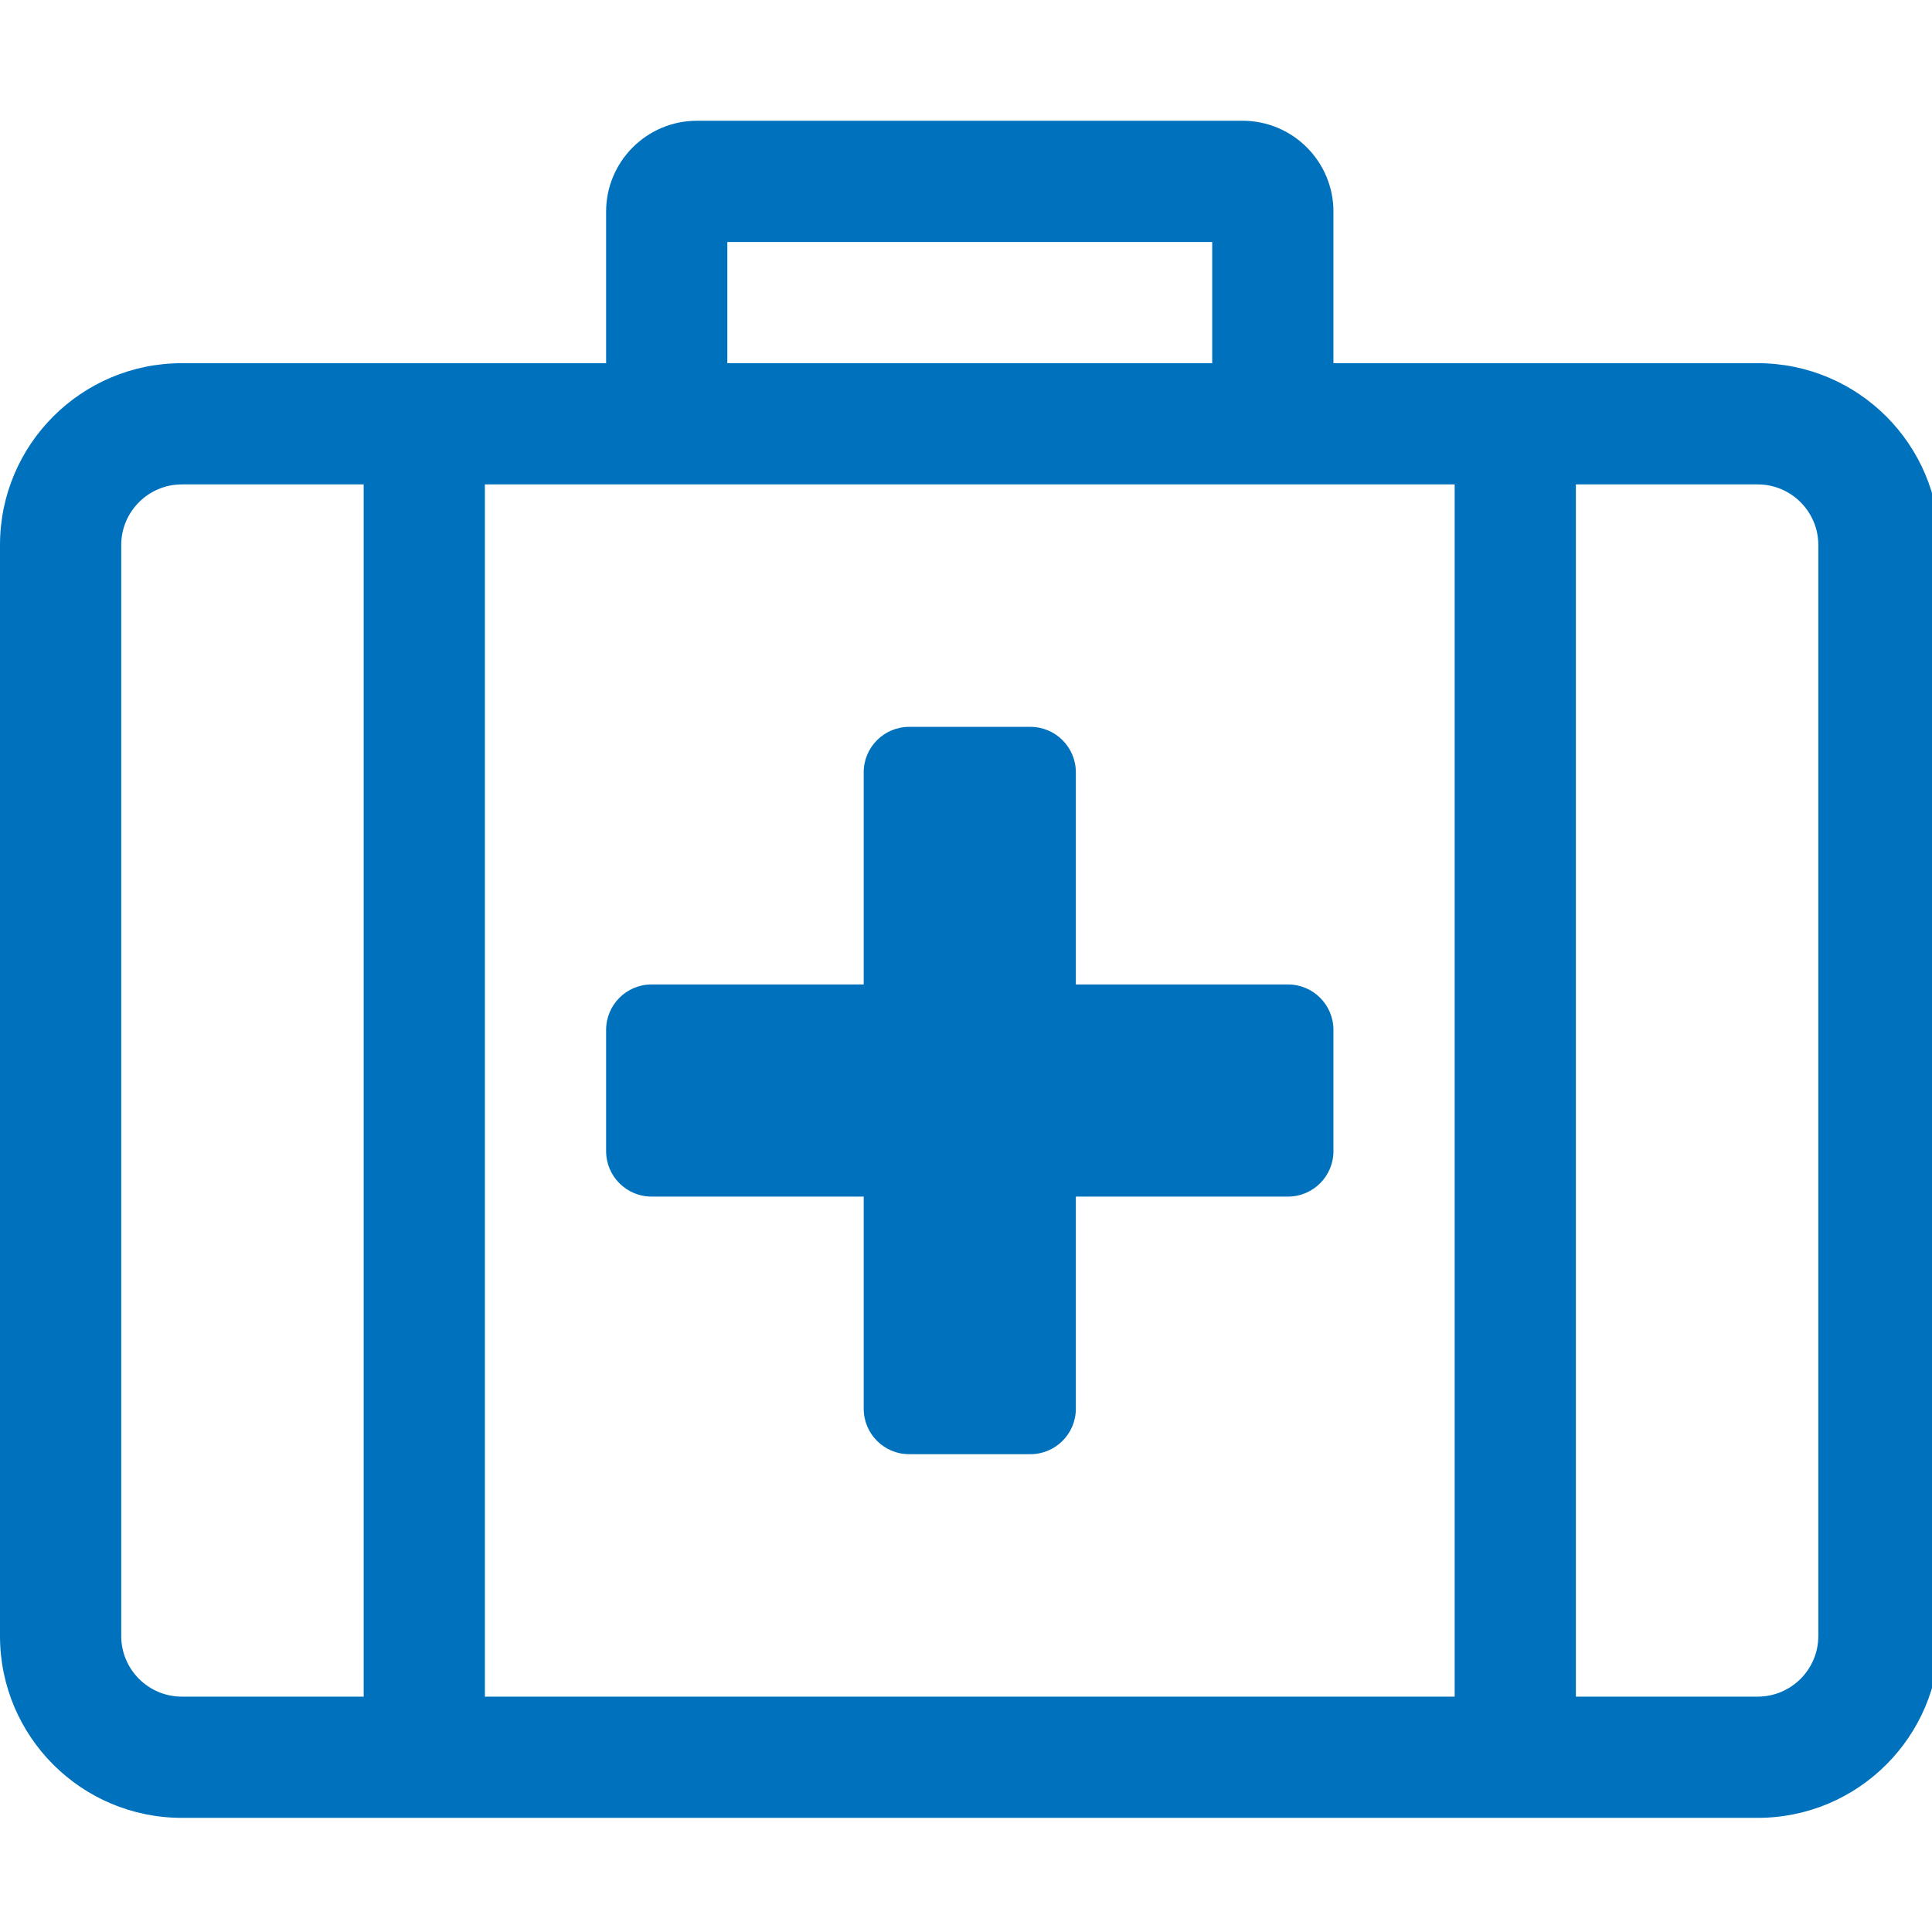
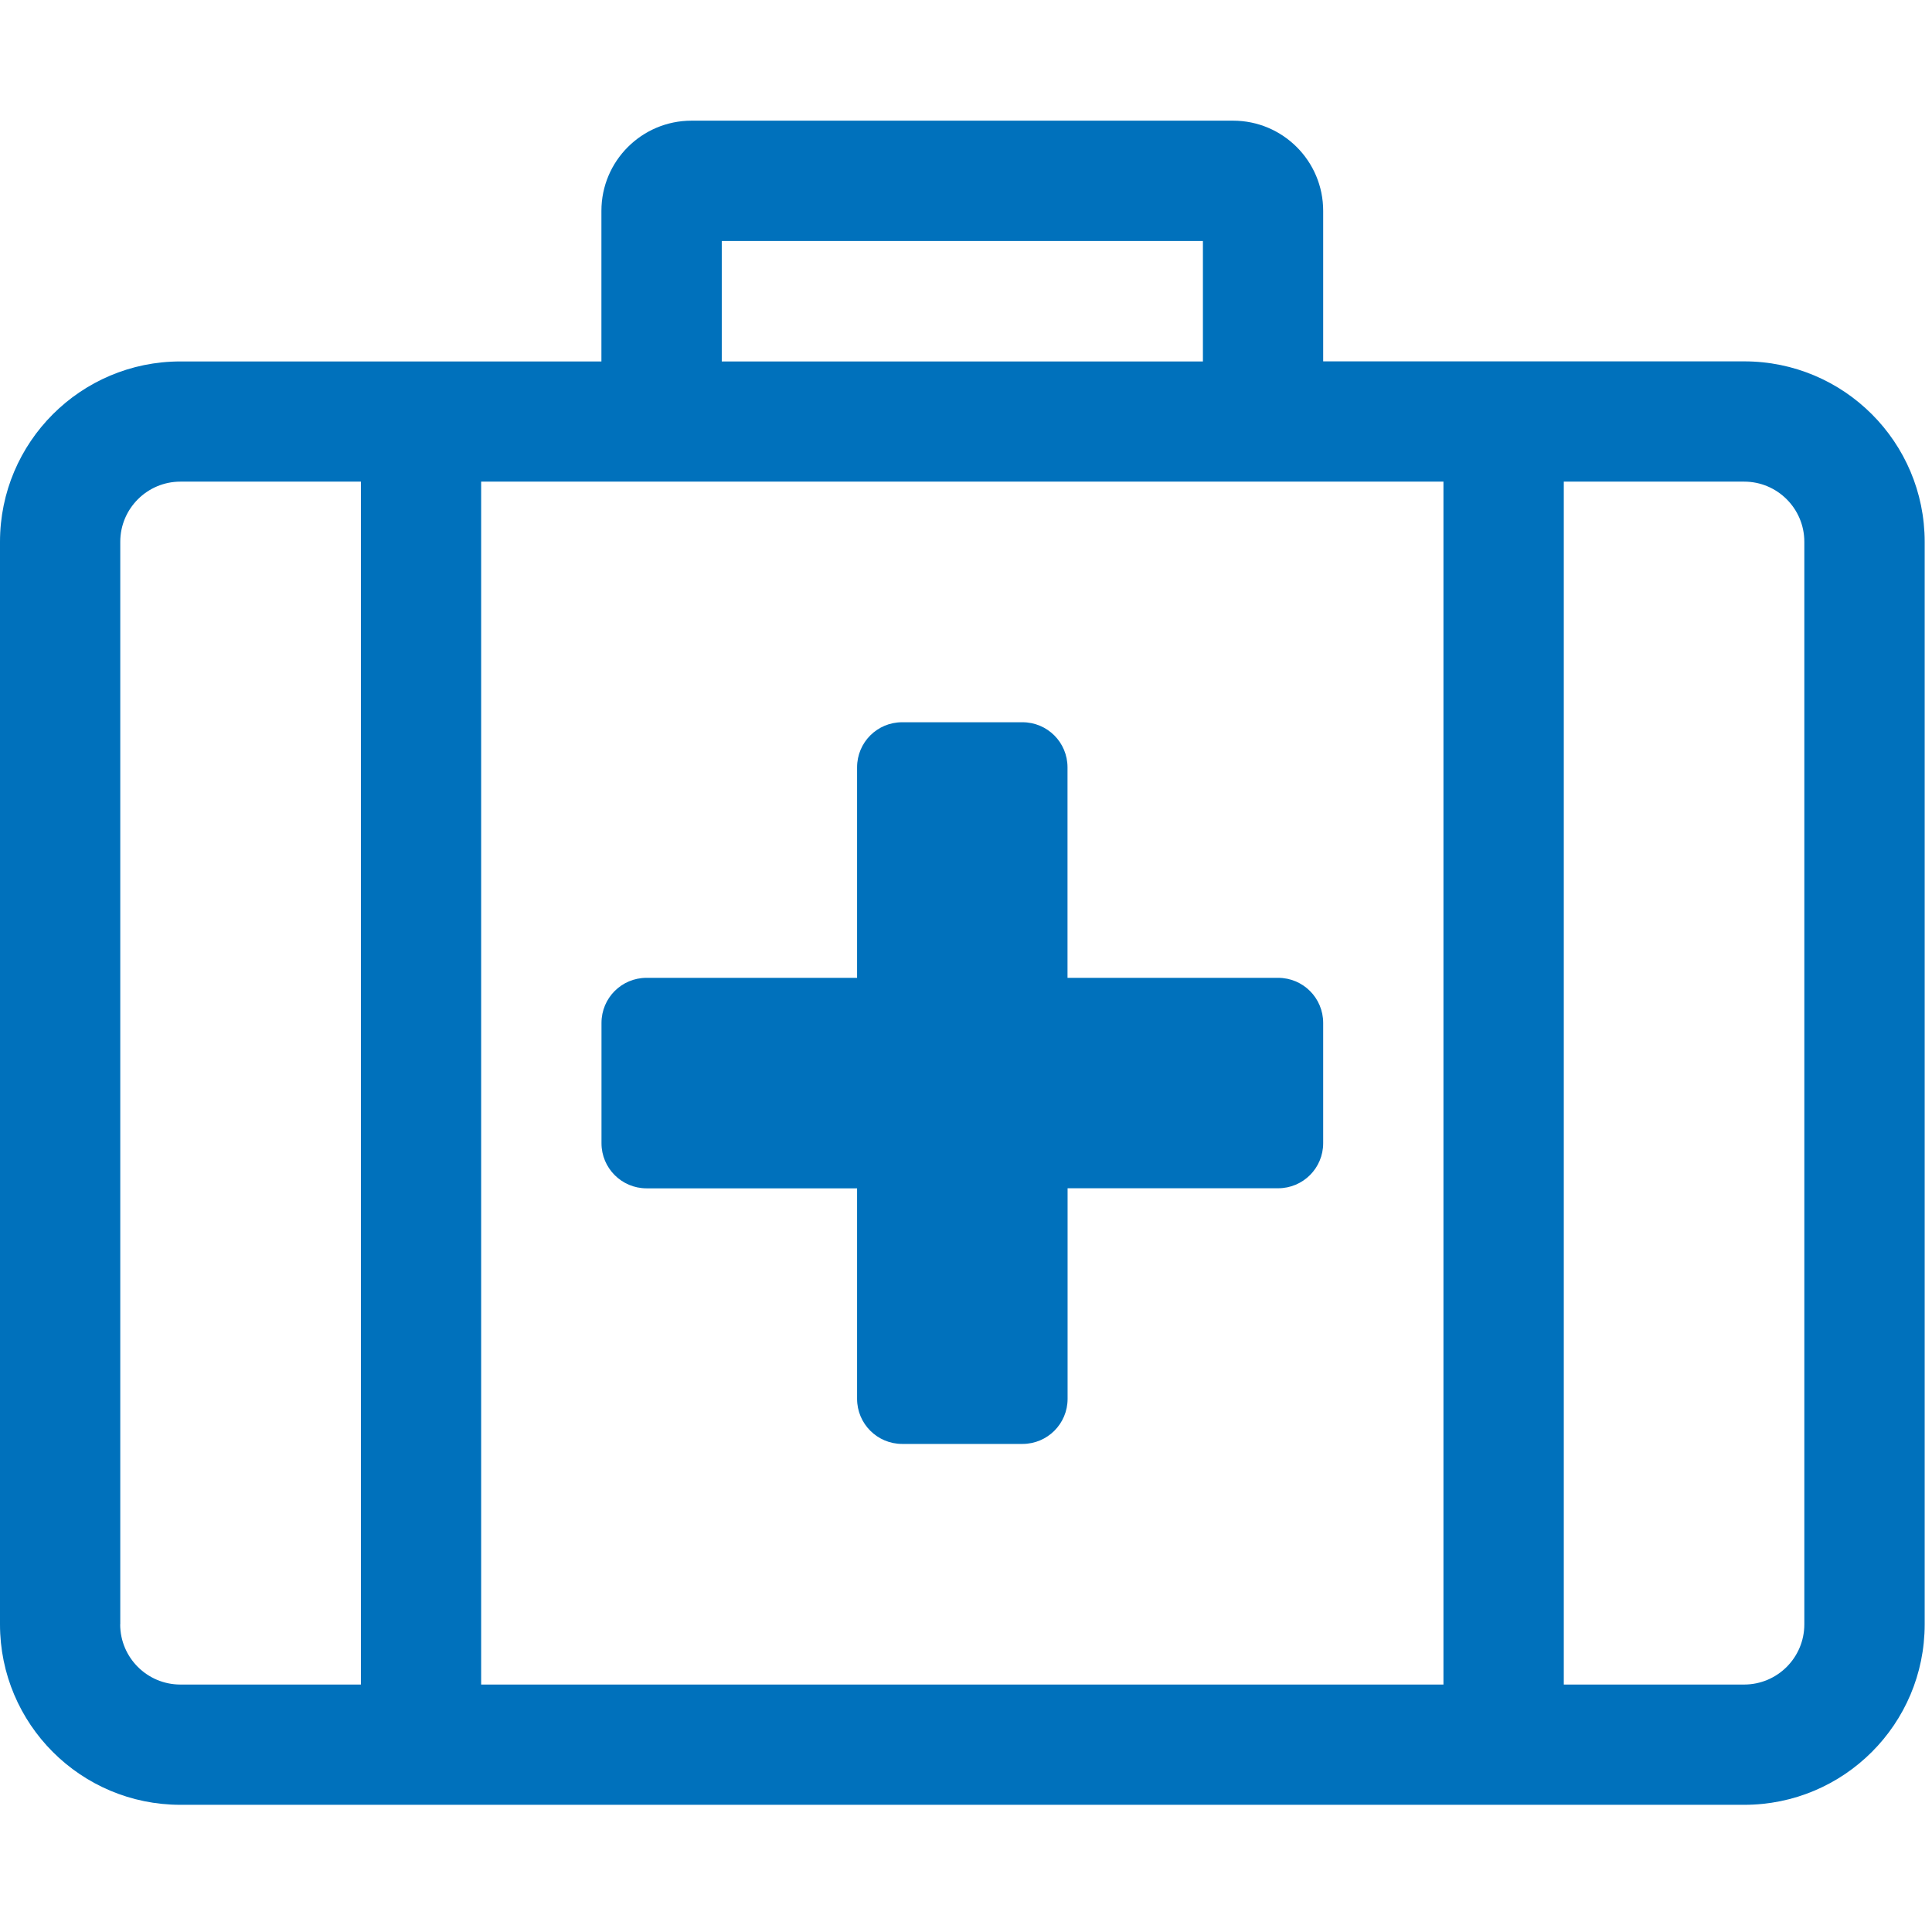
- <svg xmlns="http://www.w3.org/2000/svg" width="24px" height="24px" viewBox="0 0 512 512">
-   <path d="M465.813 96.25H353.375V56.094c0-13.307-10.787-24.094-24.094-24.094H184.72c-13.307 0-24.094 10.787-24.094 24.094V96.25H48.187C21.575 96.25 0 117.824 0 144.438v289.125c0 26.613 21.574 48.187 48.188 48.187h417.625c26.613 0 48.187-21.574 48.187-48.188V144.438c0-26.613-21.574-48.187-48.188-48.187zM192.75 64.125h128.5V96.25h-128.5V64.125zm192.75 64.25v321.25h-257v-321.25h257zM32.125 433.563V144.438c0-8.857 7.206-16.063 16.063-16.063h48.187v321.25H48.187c-8.856 0-16.062-7.206-16.062-16.063zm449.75 0c0 8.856-7.206 16.062-16.063 16.062h-48.187v-321.25h48.188c8.856 0 16.062 7.206 16.062 16.063v289.125zm-128.5-160.625v32.125c0 6.652-5.394 12.046-12.047 12.046H285.11v56.22c0 6.652-5.394 12.046-12.046 12.046h-32.125c-6.653 0-12.047-5.394-12.047-12.047V317.11h-56.22c-6.652 0-12.046-5.394-12.046-12.046v-32.125c0-6.653 5.394-12.047 12.047-12.047h56.219v-56.22c0-6.652 5.394-12.046 12.047-12.046h32.125c6.652 0 12.046 5.394 12.046 12.047v56.219h56.22c6.652 0 12.046 5.394 12.046 12.046z" fill="#0071BC" fill-rule="nonzero" />
+ <svg xmlns="http://www.w3.org/2000/svg" width="24px" height="24px" viewBox="0 0 24 24">
+   <path d="M21.667 4.489h-5.23V2.62a1.12 1.12 0 00-1.12-1.121H8.591a1.12 1.12 0 00-1.12 1.12V4.49h-5.23A2.241 2.241 0 000 6.73v13.449a2.241 2.241 0 002.241 2.241h19.426a2.241 2.241 0 002.242-2.241V6.73a2.241 2.241 0 00-2.242-2.241zM8.966 2.994h5.977V4.49H8.966V2.994zm8.965 2.989v14.943H5.977V5.983h11.954zM1.494 20.179V6.73c0-.412.335-.747.747-.747h2.242v14.943H2.24a.748.748 0 01-.747-.747zm20.92 0a.748.748 0 01-.747.747h-2.241V5.983h2.241c.412 0 .747.335.747.747v13.449zm-5.977-7.472v1.494c0 .31-.25.56-.56.56h-2.615v2.616c0 .31-.251.56-.56.56h-1.495a.56.56 0 01-.56-.56v-2.615H8.032a.56.56 0 01-.56-.56v-1.495c0-.31.25-.56.56-.56h2.615V9.532c0-.31.25-.56.56-.56h1.494c.31 0 .56.25.56.56v2.615h2.616c.31 0 .56.25.56.56z" fill="#0071BC" fill-rule="nonzero" />
</svg>
